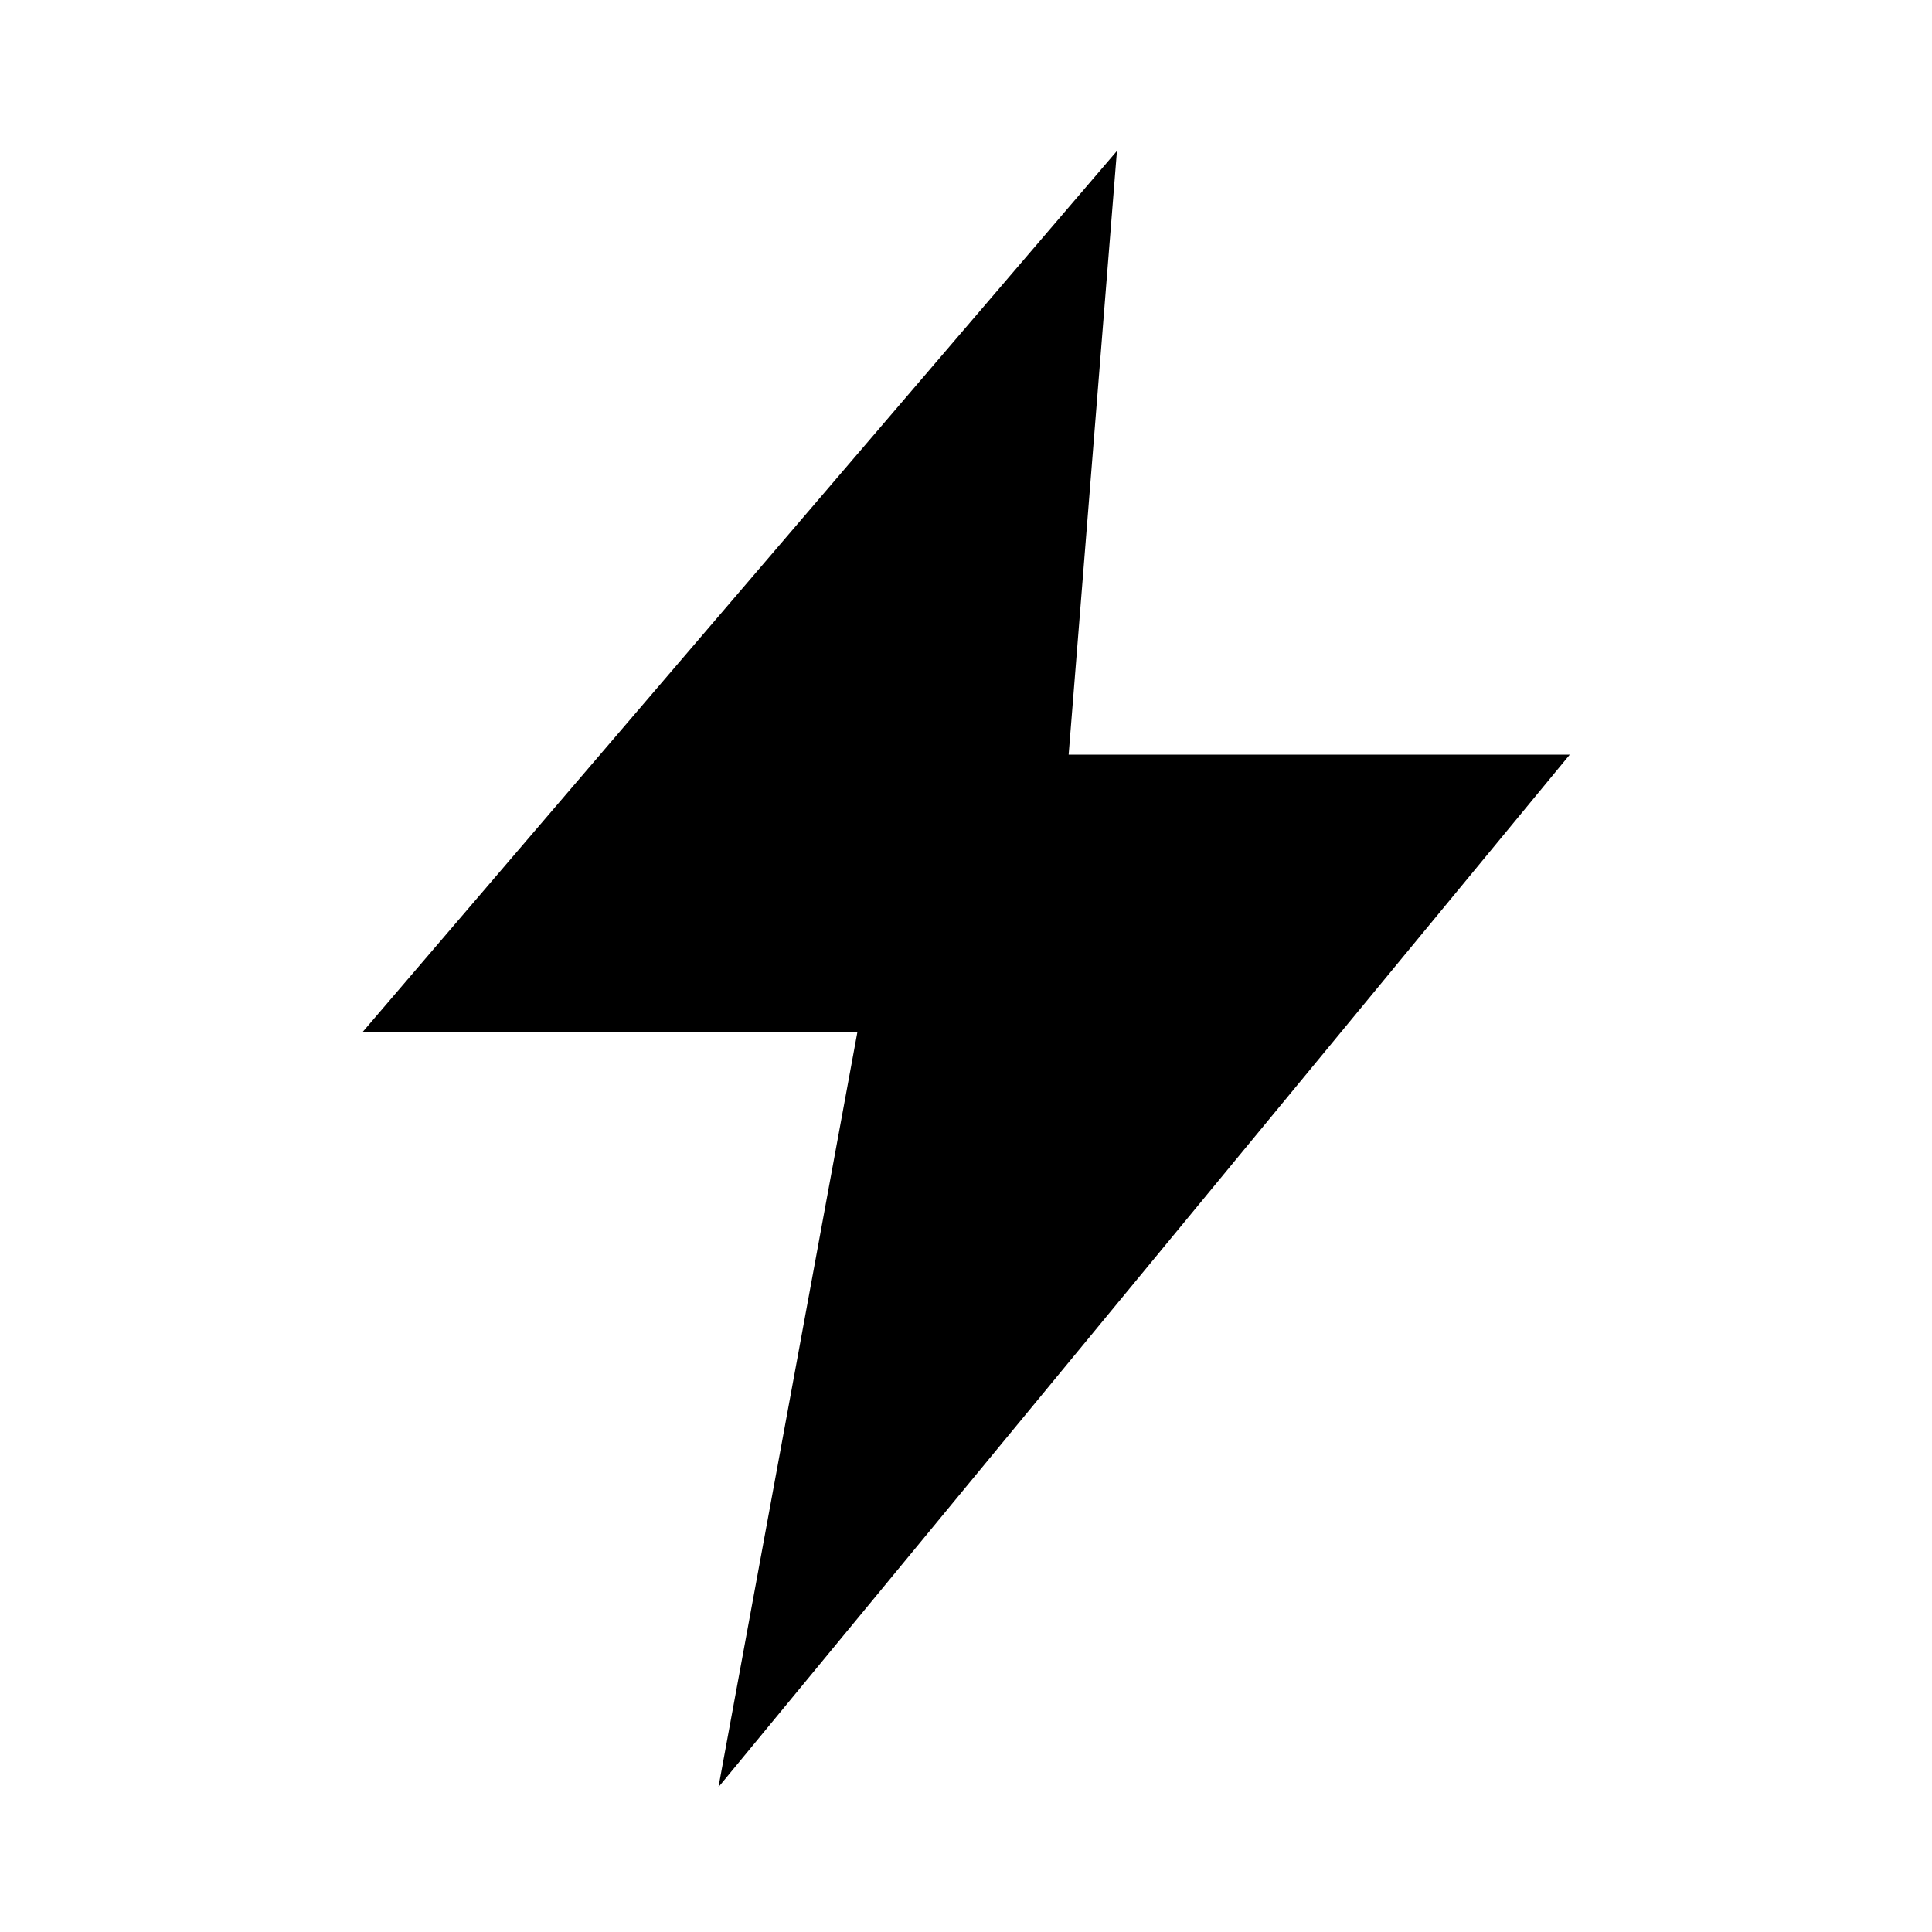
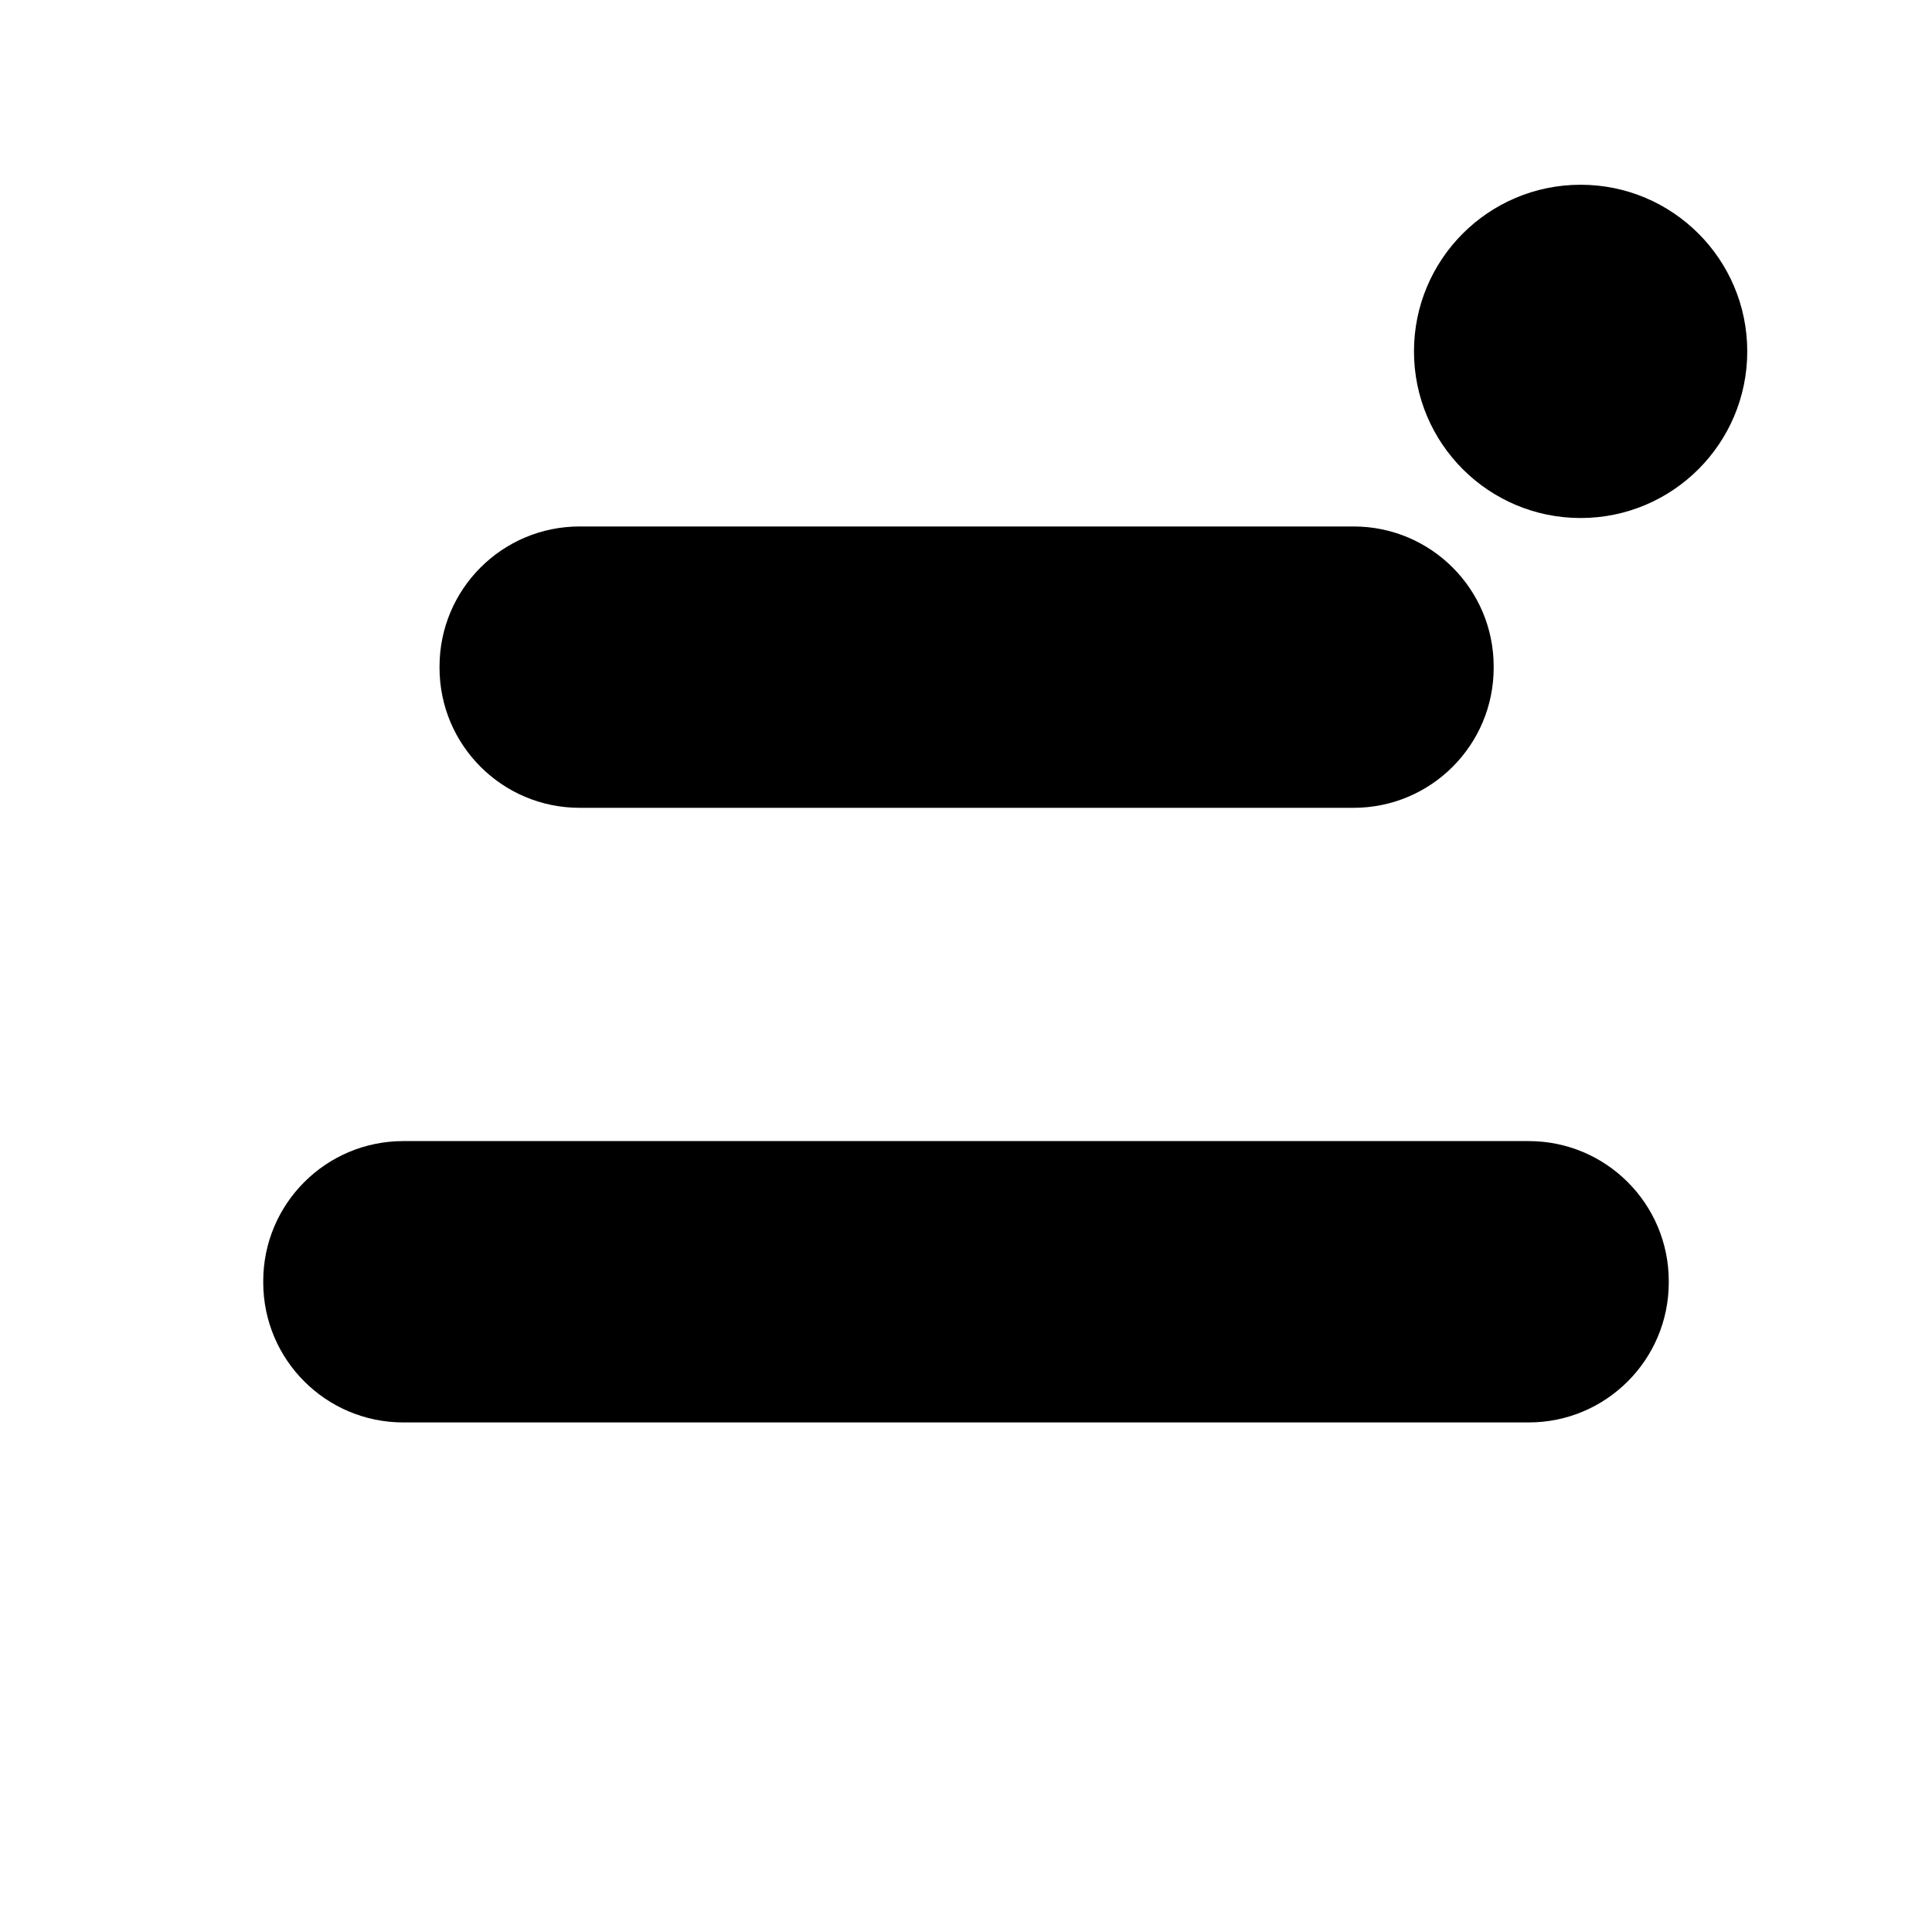
<svg xmlns="http://www.w3.org/2000/svg" width="16" height="16" viewBox="0 0 16 16">
-   <path class="ColorScheme-Text" style="fill:currentColor" d="M9.25 1.25 3 8.55h4.1L5.95 14.8 13 6.25H8.85l.4-5Z" />
+   <rect class="ColorScheme-Text" style="fill:currentColor" x="3.64" y="4.36" width="8.73" height="2.33" rx="1.16" />
+   <rect class="ColorScheme-Text" style="fill:currentColor" x="2.18" y="9.45" width="11.64" height="2.33" rx="1.16" />
+   <circle class="ColorScheme-Text" style="fill:currentColor" cx="13.09" cy="2.91" r="1.38" />
</svg>
